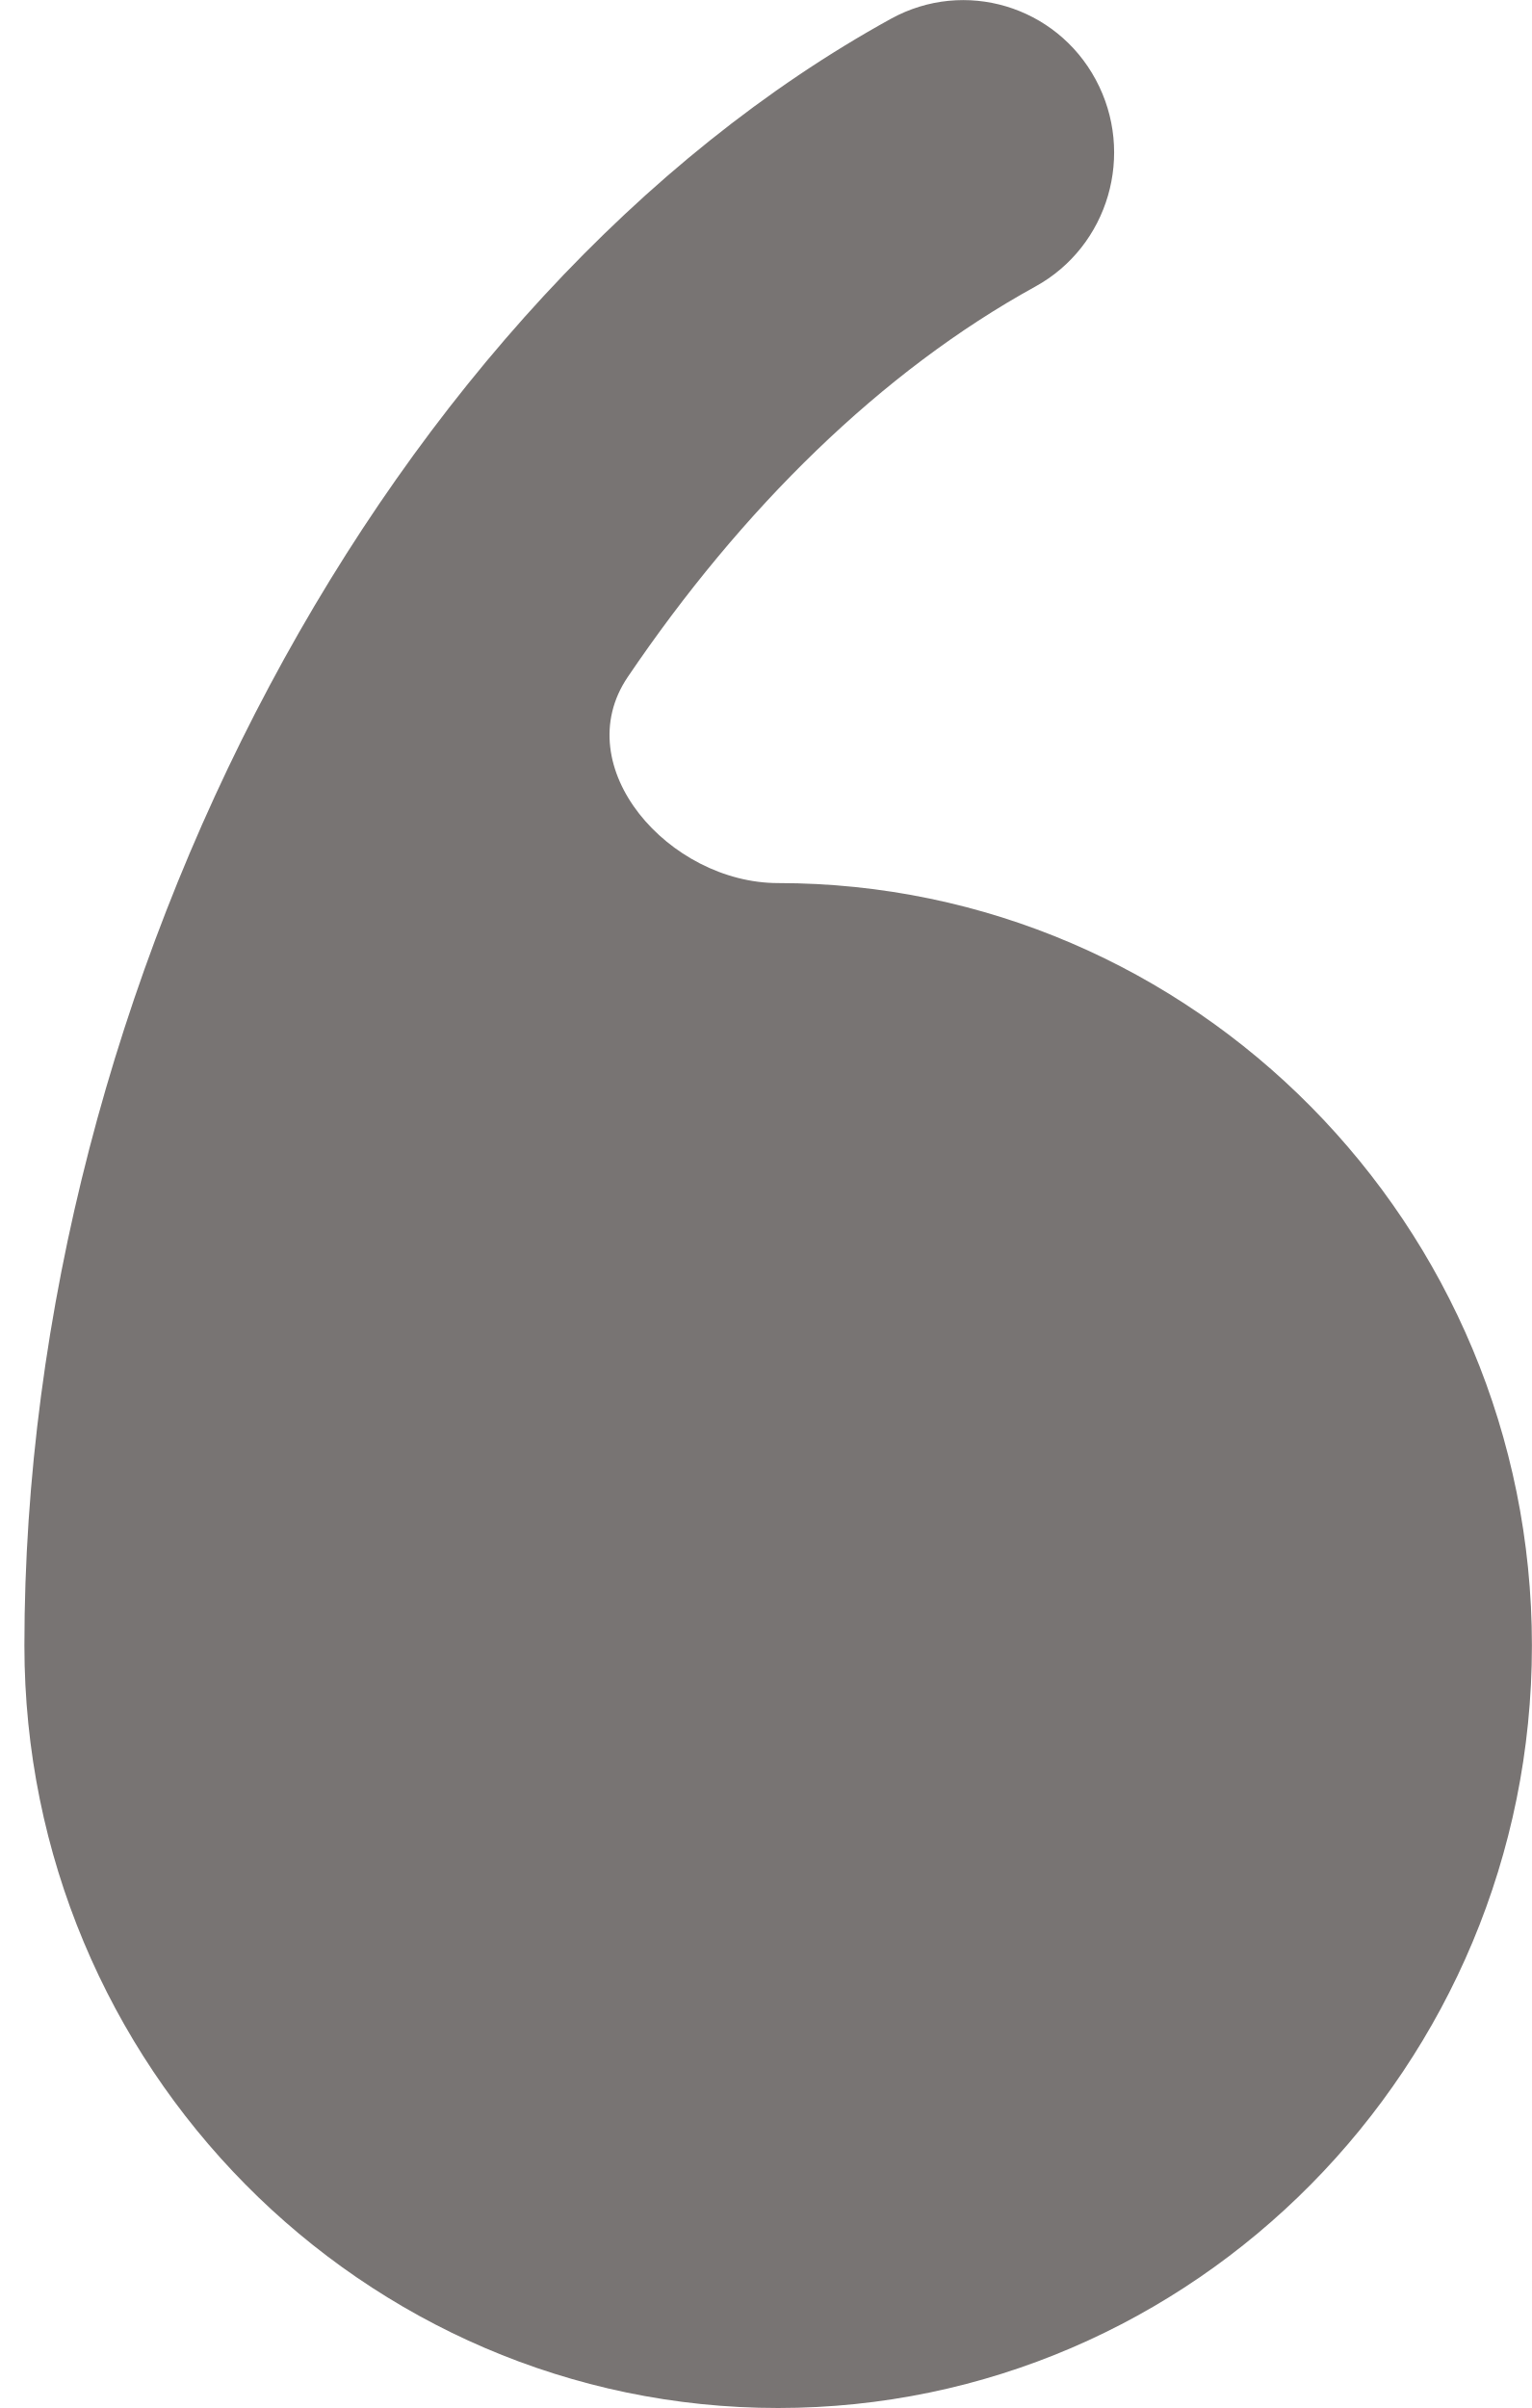
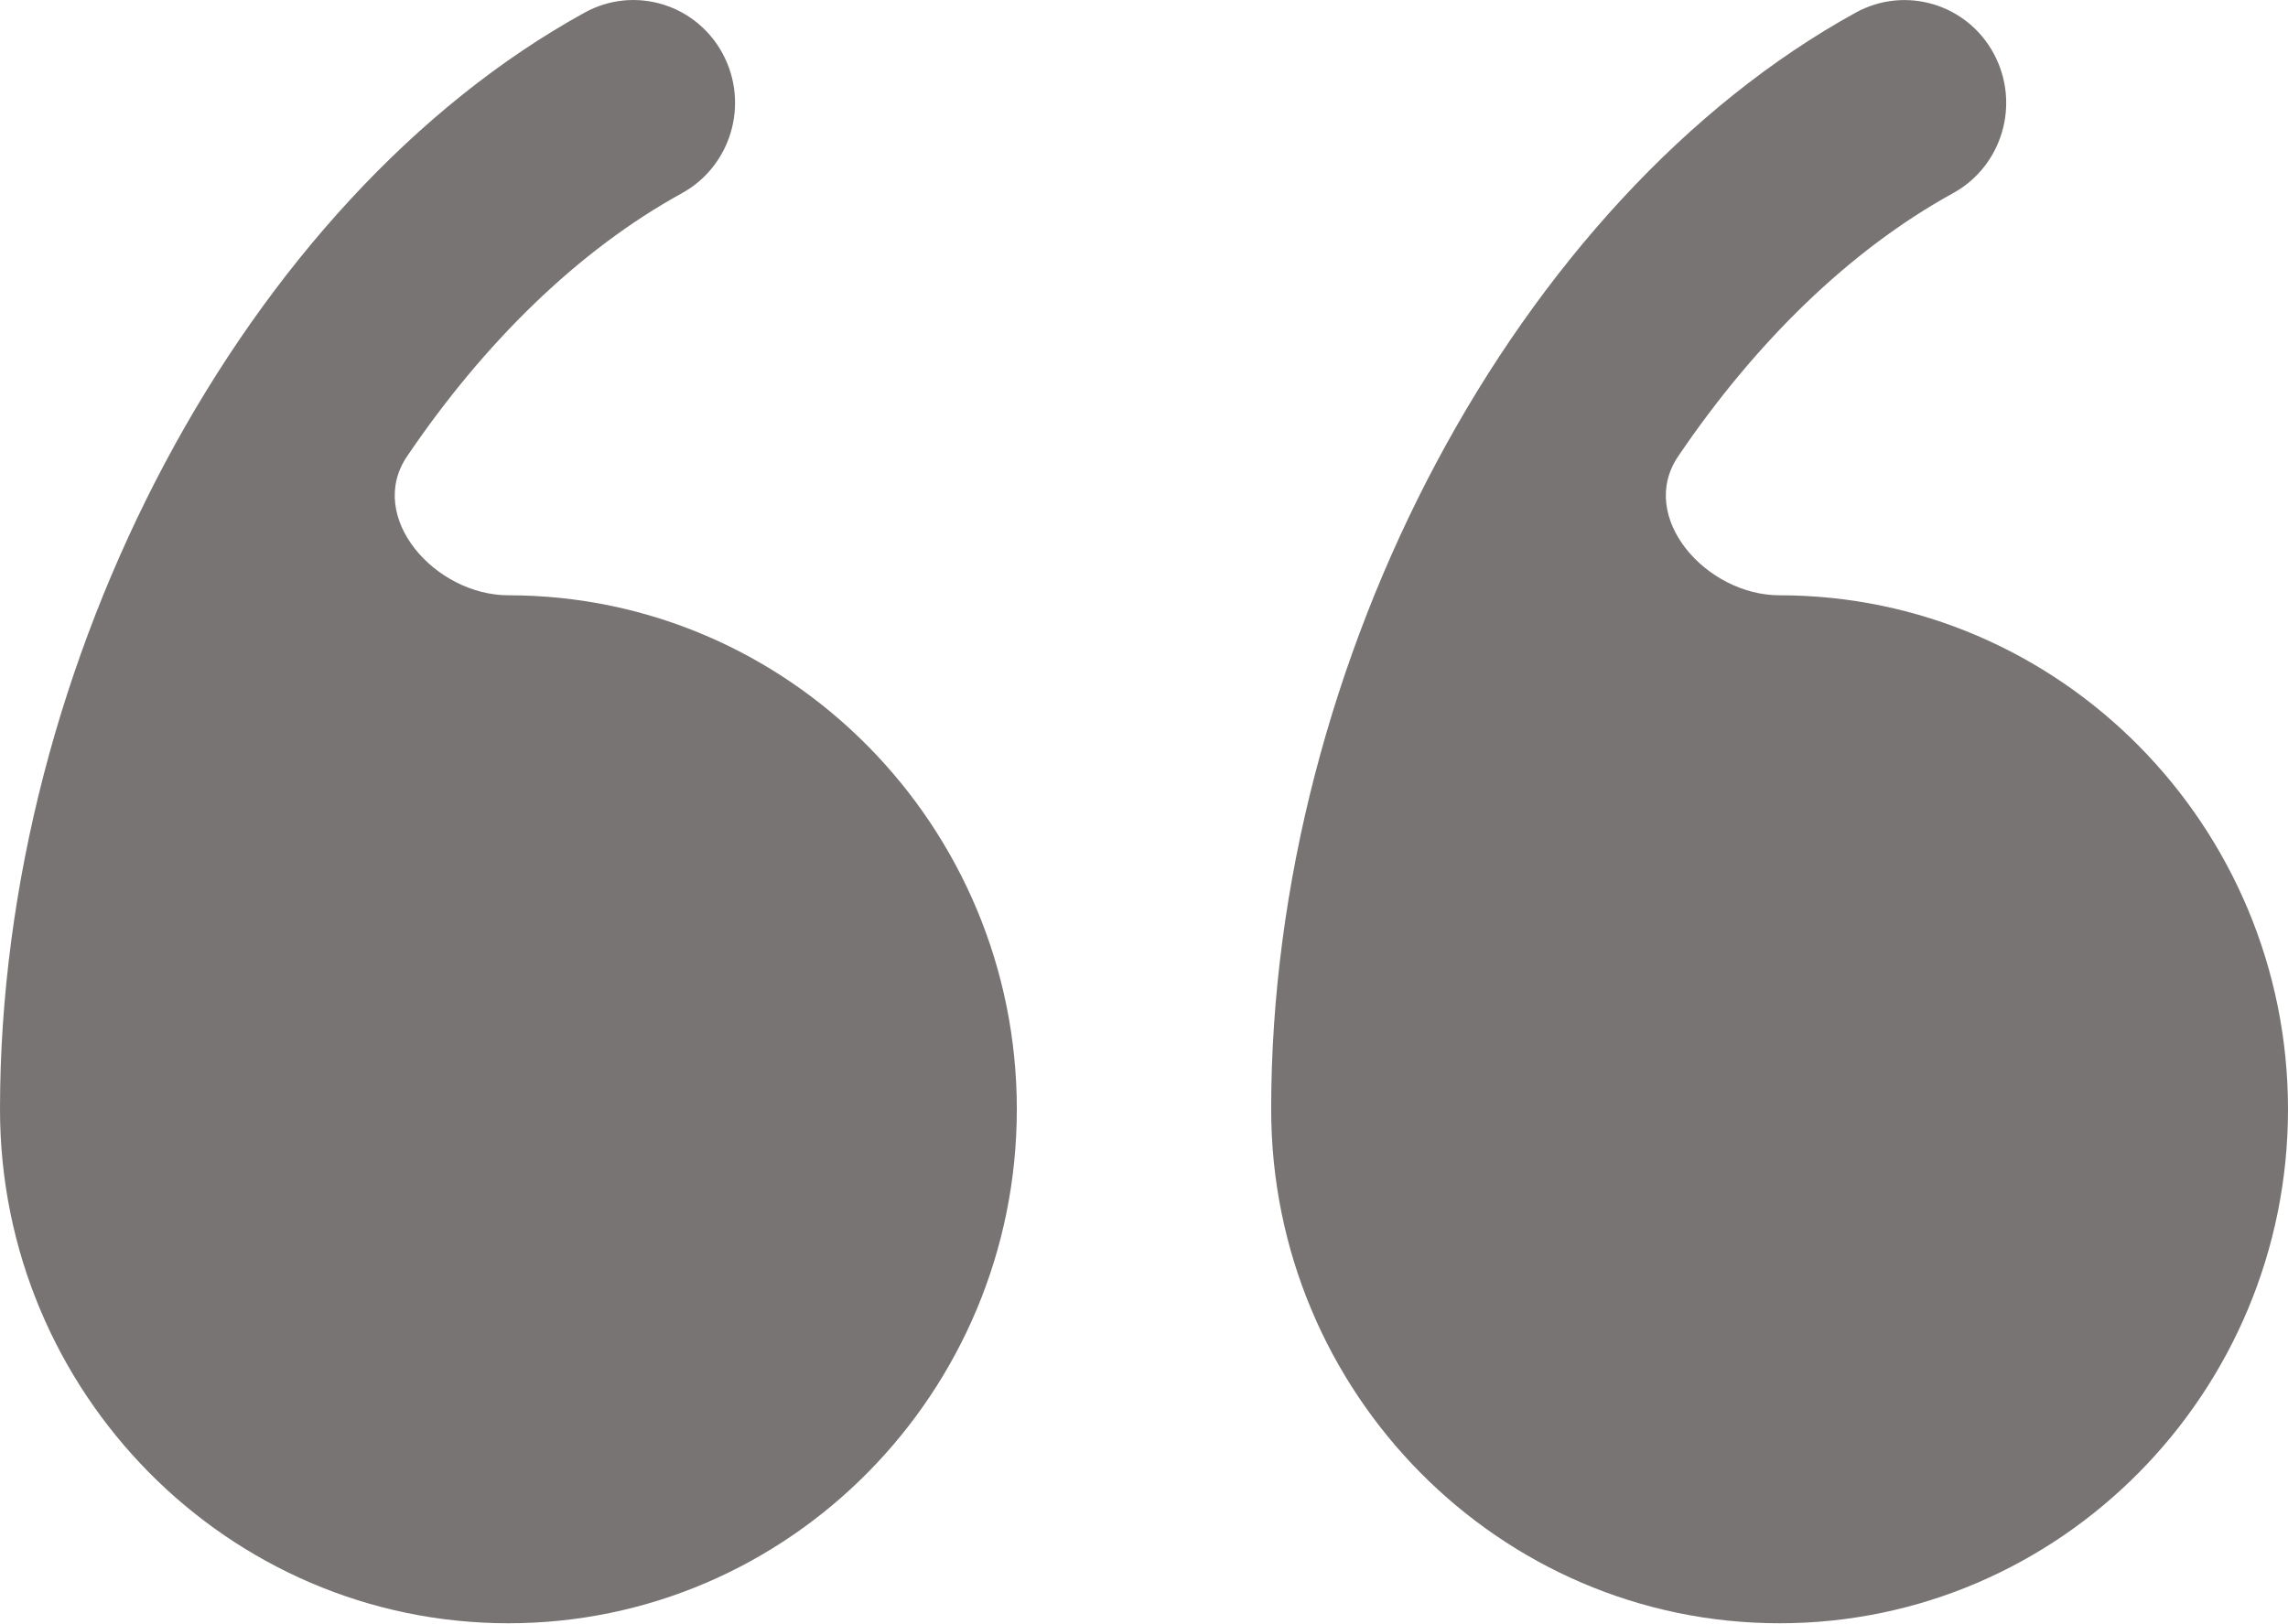
- <svg xmlns="http://www.w3.org/2000/svg" viewBox="0 0 14 22" fill="#787473">
-   <path d="M7.111 8.068C6.116 8.068 5.18 7.008 5.737 6.185C6.778 4.648 8.053 3.393 9.462 2.618C10.131 2.25 10.378 1.404 10.014 0.728C9.651 0.053 8.815 -0.197 8.145 0.17C3.555 2.696 0.223 8.947 0.223 15.034C0.223 18.875 3.313 22 7.111 22C10.91 22 14 18.875 14 15.034C14 11.193 10.91 8.068 7.111 8.068Z" />
+ <svg xmlns="http://www.w3.org/2000/svg" viewBox="0 0 31 22" fill="#787473">
+   <path d="M6.889 8.068C5.894 8.068 4.958 7.008 5.515 6.185C6.556 4.648 7.831 3.393 9.24 2.618C9.908 2.25 10.155 1.404 9.792 0.728C9.428 0.052 8.592 -0.198 7.923 0.17C3.332 2.696 0 8.947 0 15.034C0 18.875 3.09 22 6.889 22C10.687 22 13.777 18.875 13.777 15.034C13.777 11.193 10.688 8.068 6.889 8.068Z" />
+   <path d="M24.111 8.068C23.116 8.068 22.18 7.008 22.737 6.185C23.778 4.648 25.053 3.393 26.462 2.618C27.131 2.25 27.378 1.404 27.014 0.728C26.651 0.053 25.815 -0.197 25.145 0.17C20.555 2.696 17.223 8.947 17.223 15.034C17.223 18.875 20.313 22 24.111 22C27.91 22 31 18.875 31 15.034C31 11.193 27.91 8.068 24.111 8.068Z" />
</svg>
